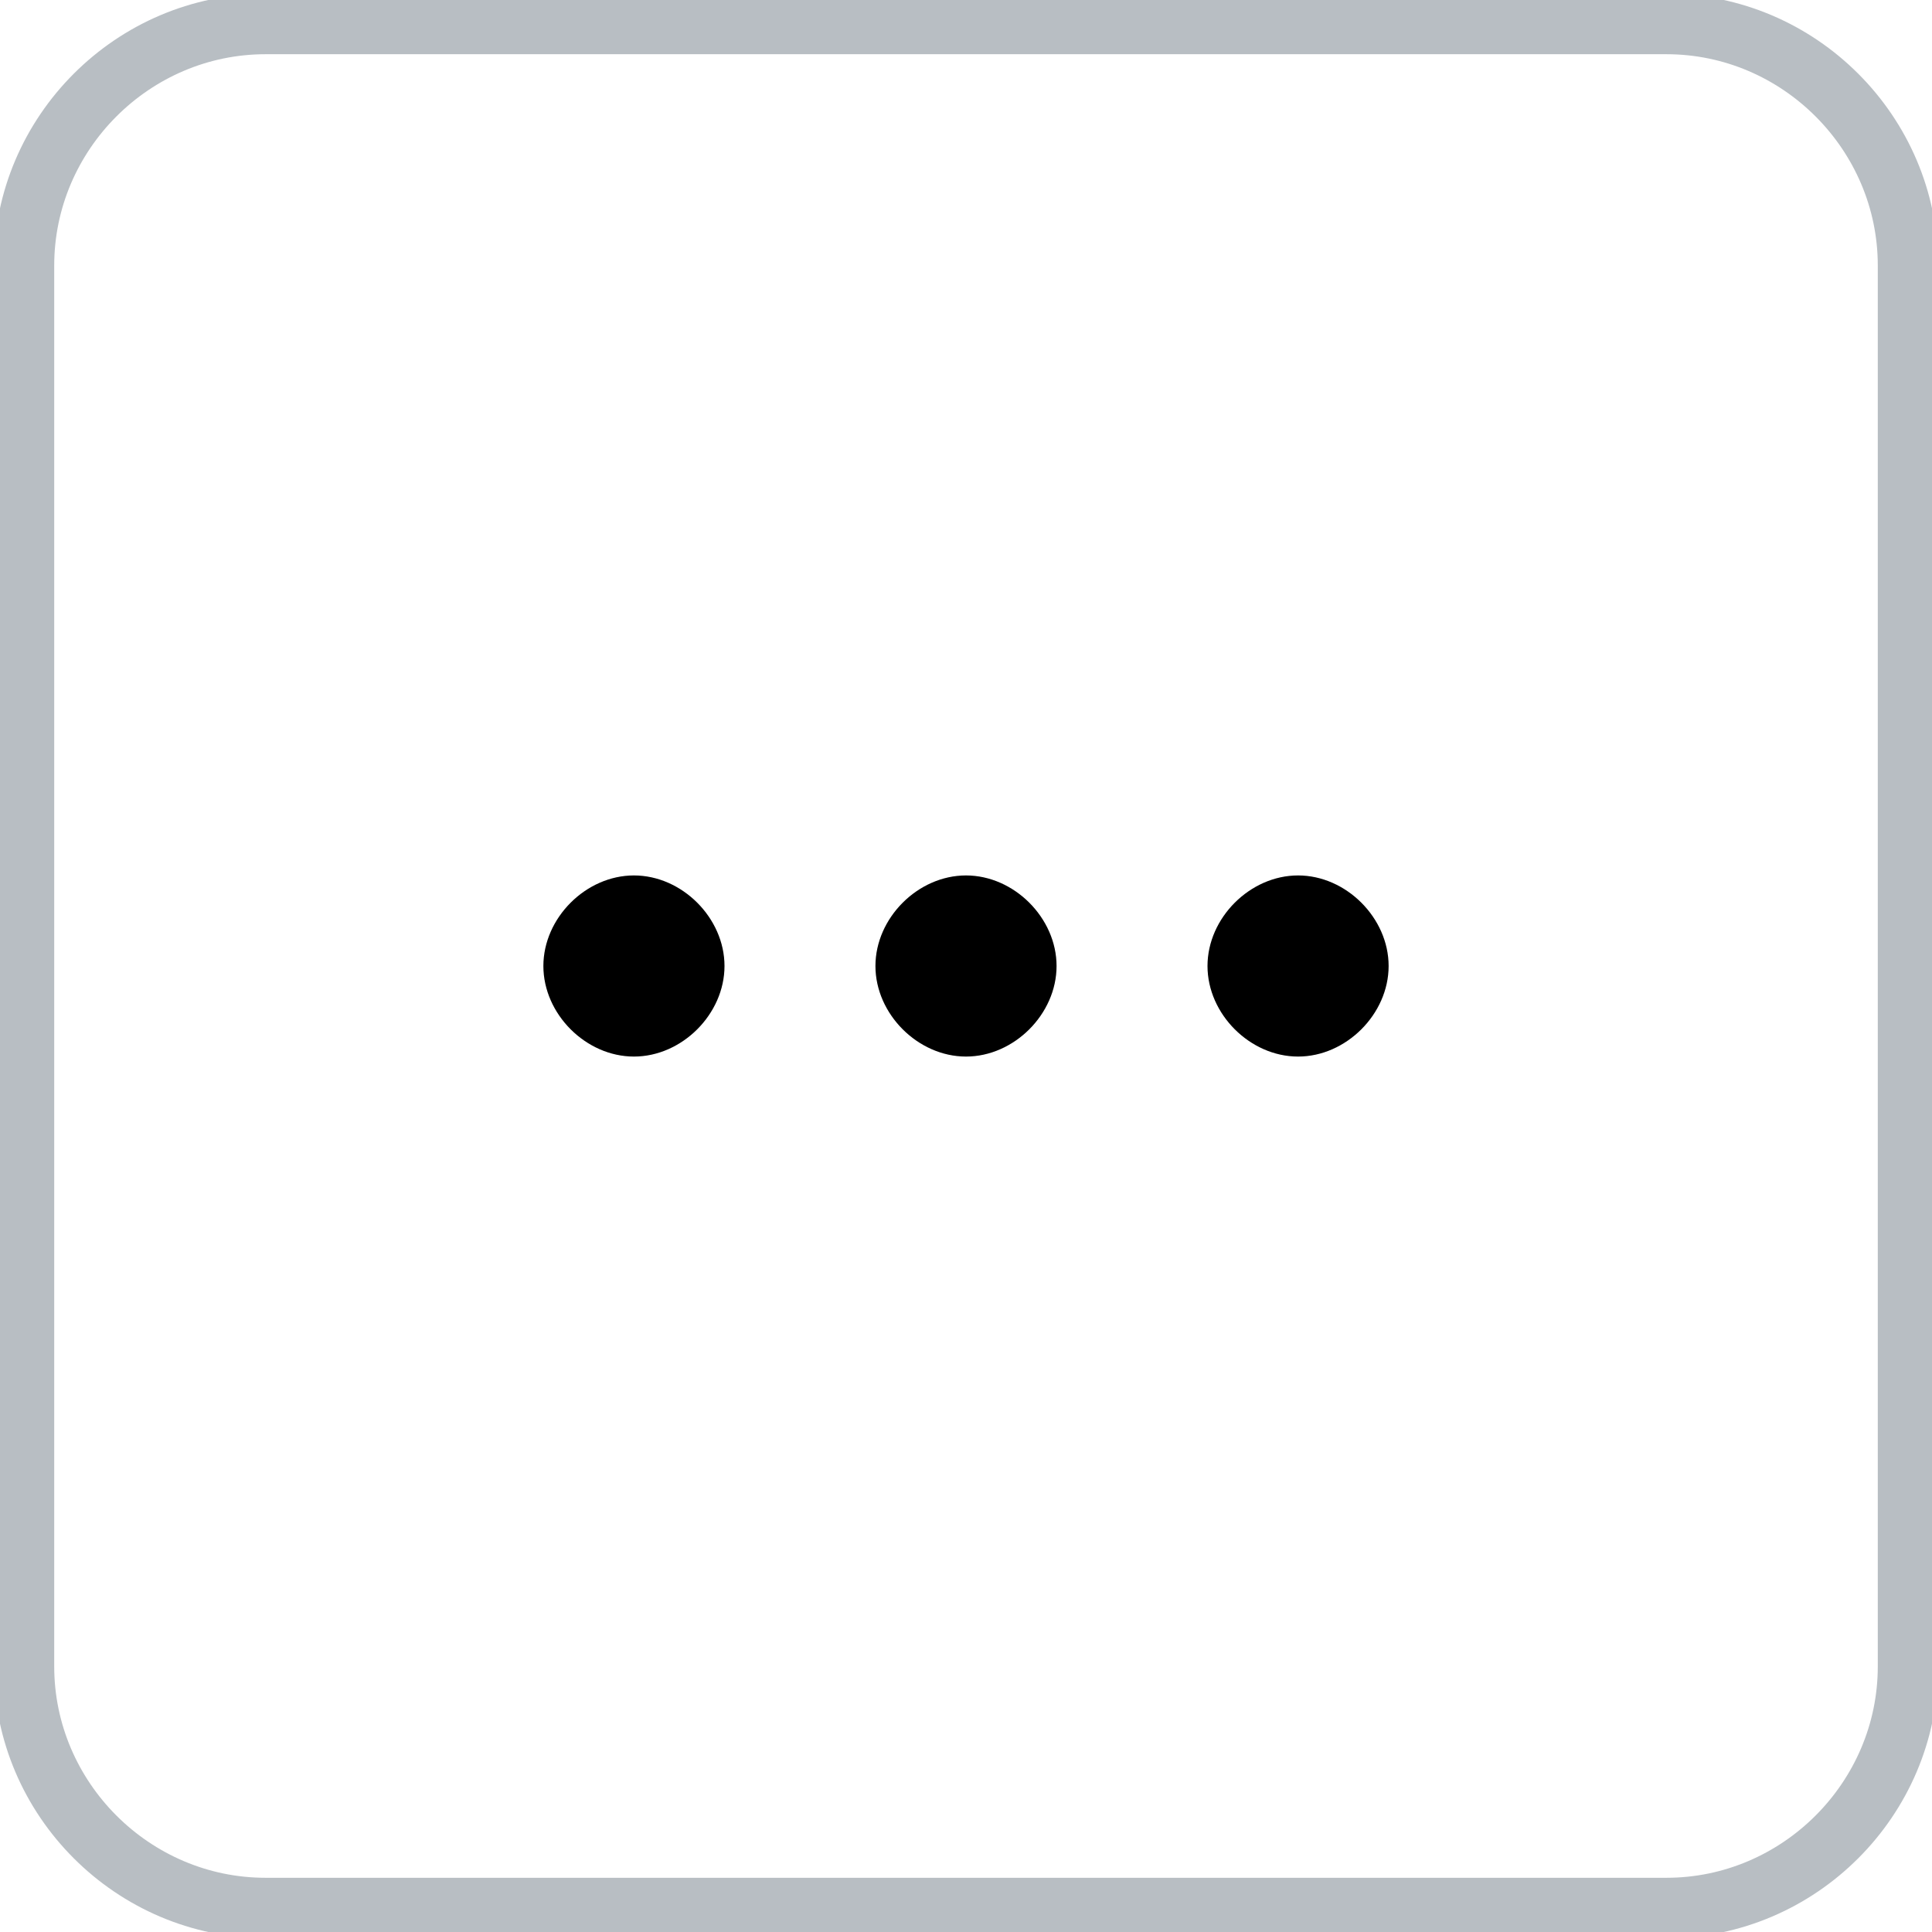
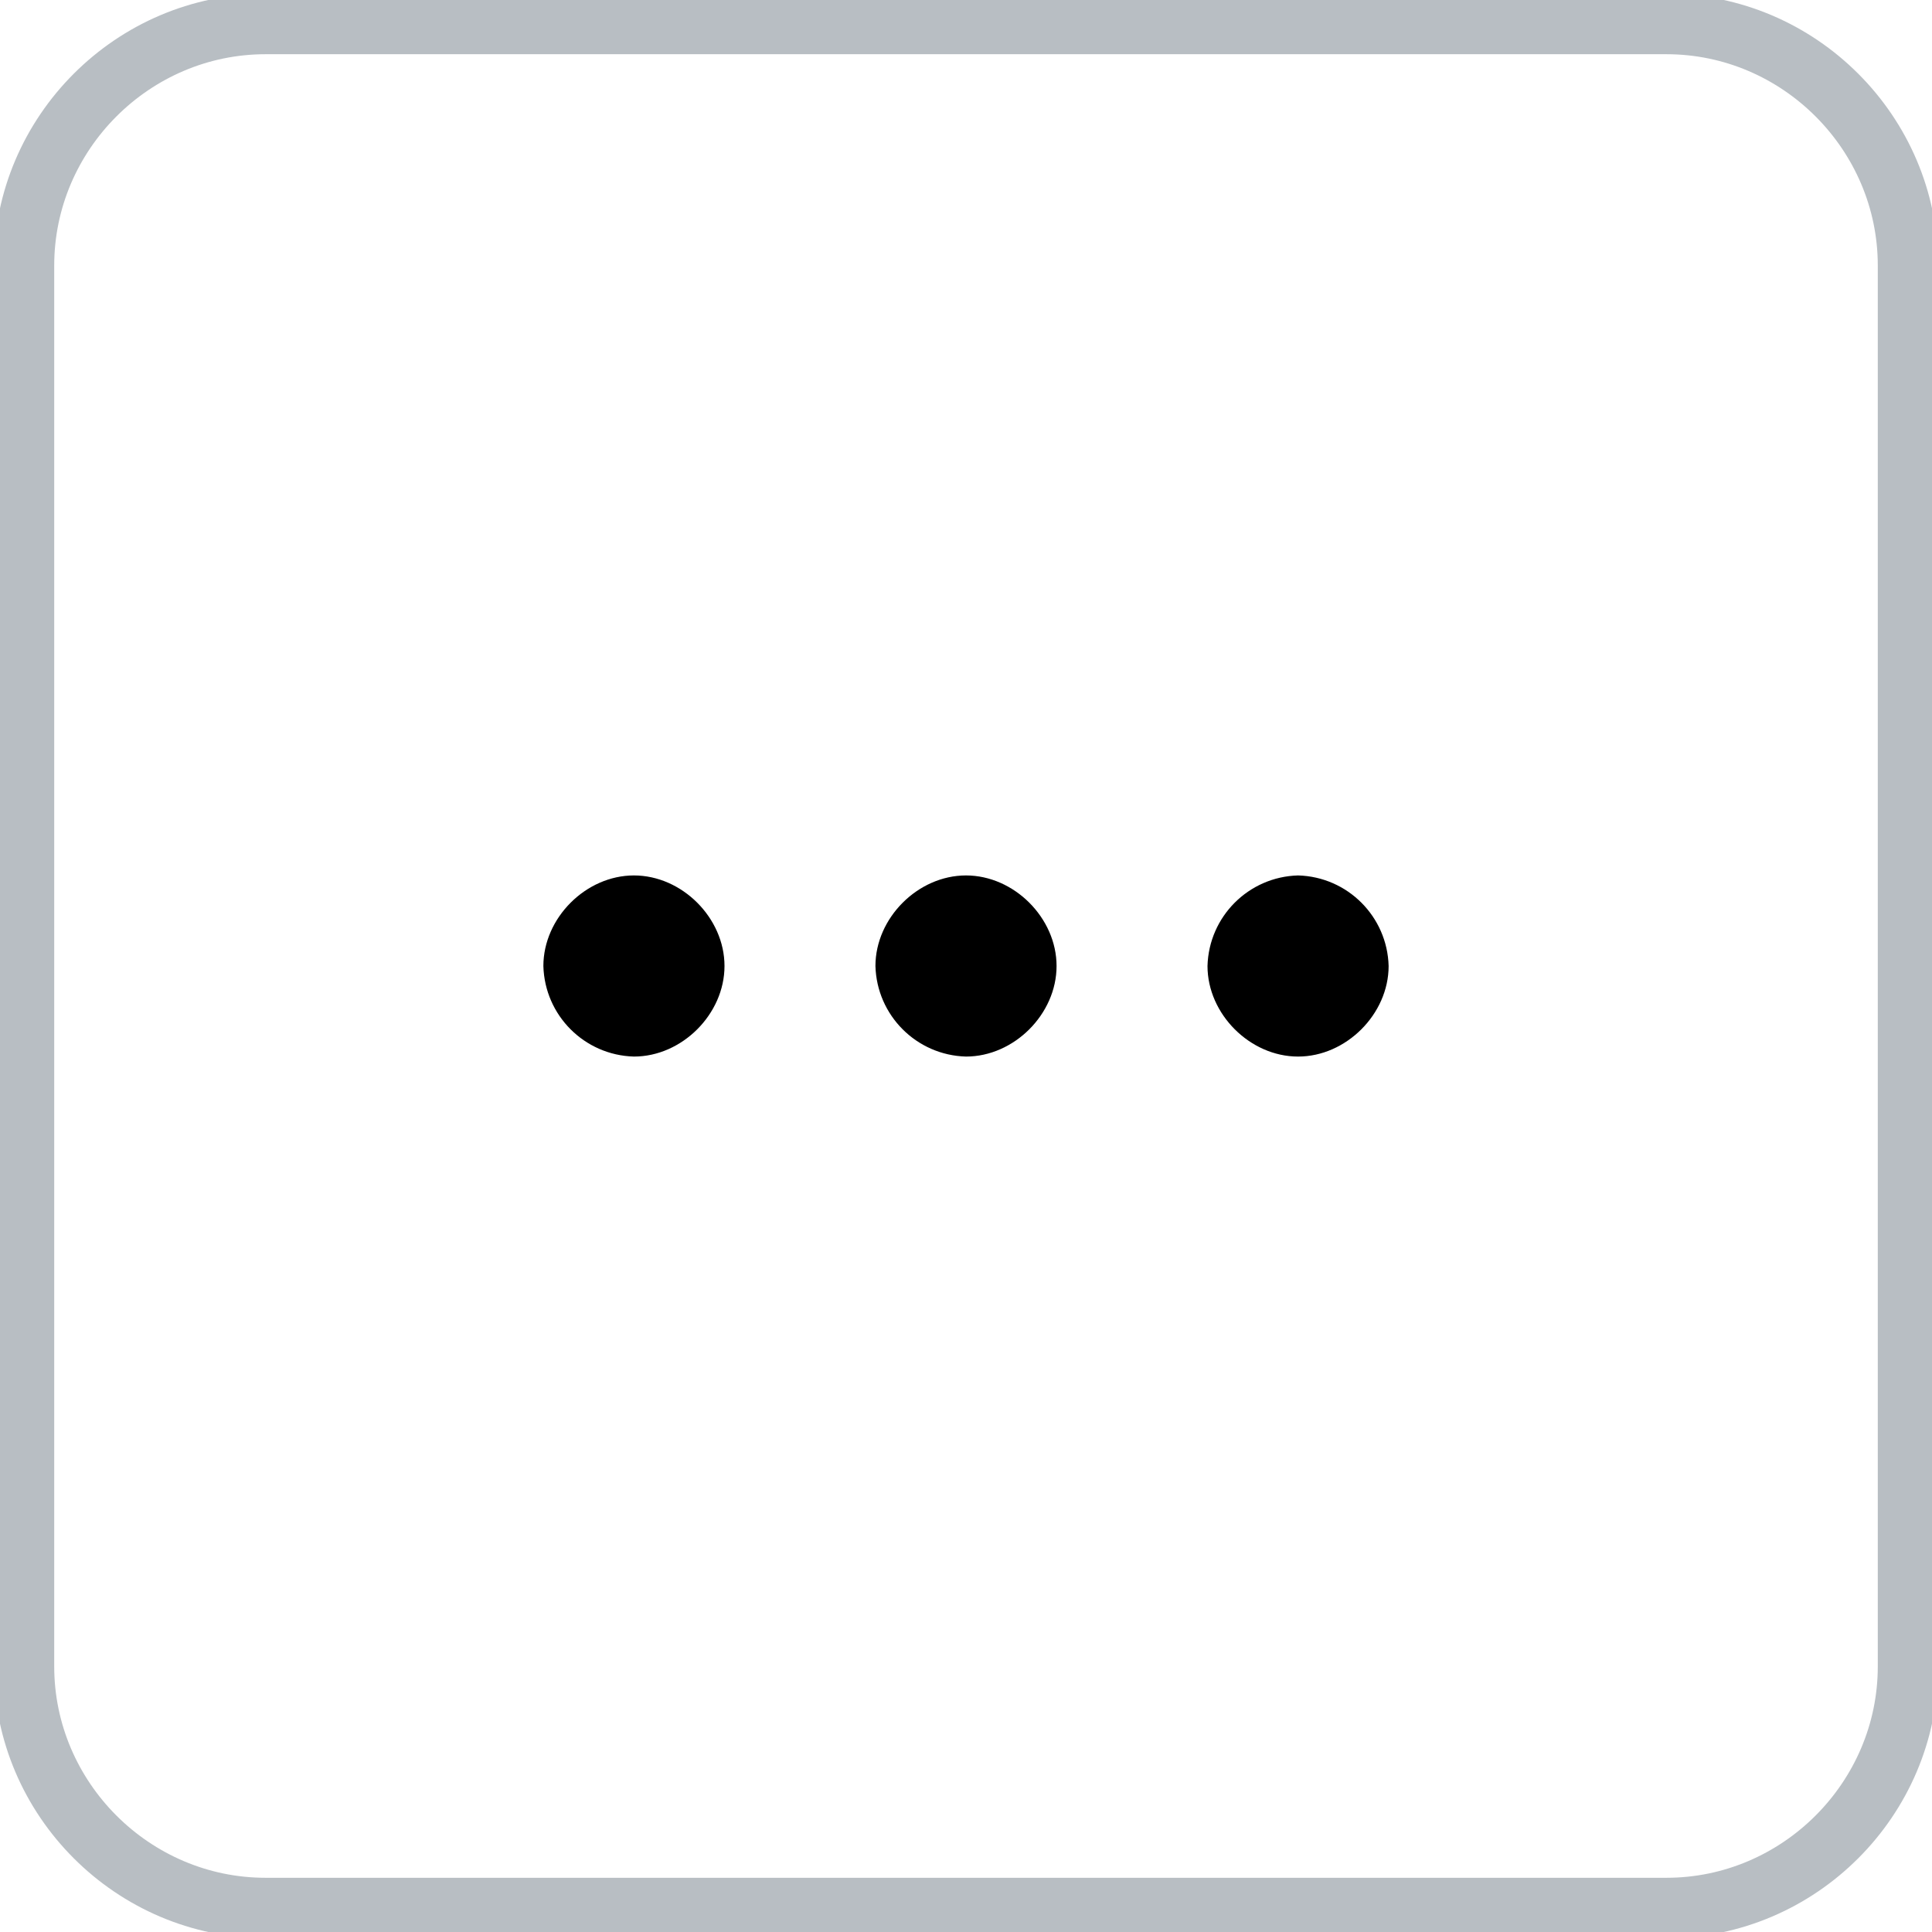
- <svg xmlns="http://www.w3.org/2000/svg" width="16px" height="16px" viewBox="0 0 16 16" version="1.1">
-   <g id="surface1">
-     <path style=" stroke:none;fill-rule:evenodd;fill:rgb(0%,0%,0%);fill-opacity:1;" d="M 4.5 8 C 4.5 7.602 4.852 7.25 5.25 7.25 C 5.648 7.25 6 7.602 6 8 C 6 8.398 5.648 8.75 5.25 8.75 C 4.852 8.75 4.5 8.398 4.5 8 Z M 7.25 8 C 7.25 7.602 7.602 7.25 8 7.25 C 8.398 7.25 8.75 7.602 8.75 8 C 8.75 8.398 8.398 8.75 8 8.75 C 7.602 8.75 7.25 8.398 7.25 8 Z M 10.75 7.25 C 10.352 7.25 10 7.602 10 8 C 10 8.398 10.352 8.75 10.75 8.75 C 11.148 8.75 11.5 8.398 11.5 8 C 11.5 7.602 11.148 7.25 10.75 7.25 Z M 10.75 7.25 " />
-     <path style="fill:none;stroke-width:1;stroke-linecap:butt;stroke-linejoin:miter;stroke:rgb(72.157%,74.51%,76.471%);stroke-opacity:1;stroke-miterlimit:10;" d="M 0.398 4.398 C 0.398 2.203 2.203 0.398 4.398 0.398 L 27.602 0.398 C 29.797 0.398 31.602 2.203 31.602 4.398 L 31.602 27.602 C 31.602 29.797 29.797 31.602 27.602 31.602 L 4.398 31.602 C 2.203 31.602 0.398 29.797 0.398 27.602 Z M 0.398 4.398 " transform="matrix(0.5,0,0,0.5,0,0)" />
-   </g>
+ <svg xmlns="http://www.w3.org/2000/svg" width="16" height="16" viewBox="0 0 16 16">
+   <path d="M4.5 8c0-.398.352-.75.75-.75S6 7.602 6 8s-.352.75-.75.75A.771.771 0 0 1 4.5 8Zm2.75 0c0-.398.352-.75.75-.75s.75.352.75.75-.352.75-.75.75A.771.771 0 0 1 7.25 8Zm3.5-.75A.771.771 0 0 0 10 8c0 .398.352.75.75.75s.75-.352.75-.75a.771.771 0 0 0-.75-.75Zm0 0" style="stroke:none;fill-rule:evenodd;fill:#000;fill-opacity:1" />
+   <path d="M.398 4.398c0-2.195 1.805-4 4-4h23.204c2.195 0 4 1.805 4 4v23.204c0 2.195-1.805 4-4 4H4.398c-2.195 0-4-1.805-4-4Zm0 0" style="fill:none;stroke-width:1;stroke-linecap:butt;stroke-linejoin:miter;stroke:#b8bec3;stroke-opacity:1;stroke-miterlimit:10" transform="scale(.5)" />
</svg>
